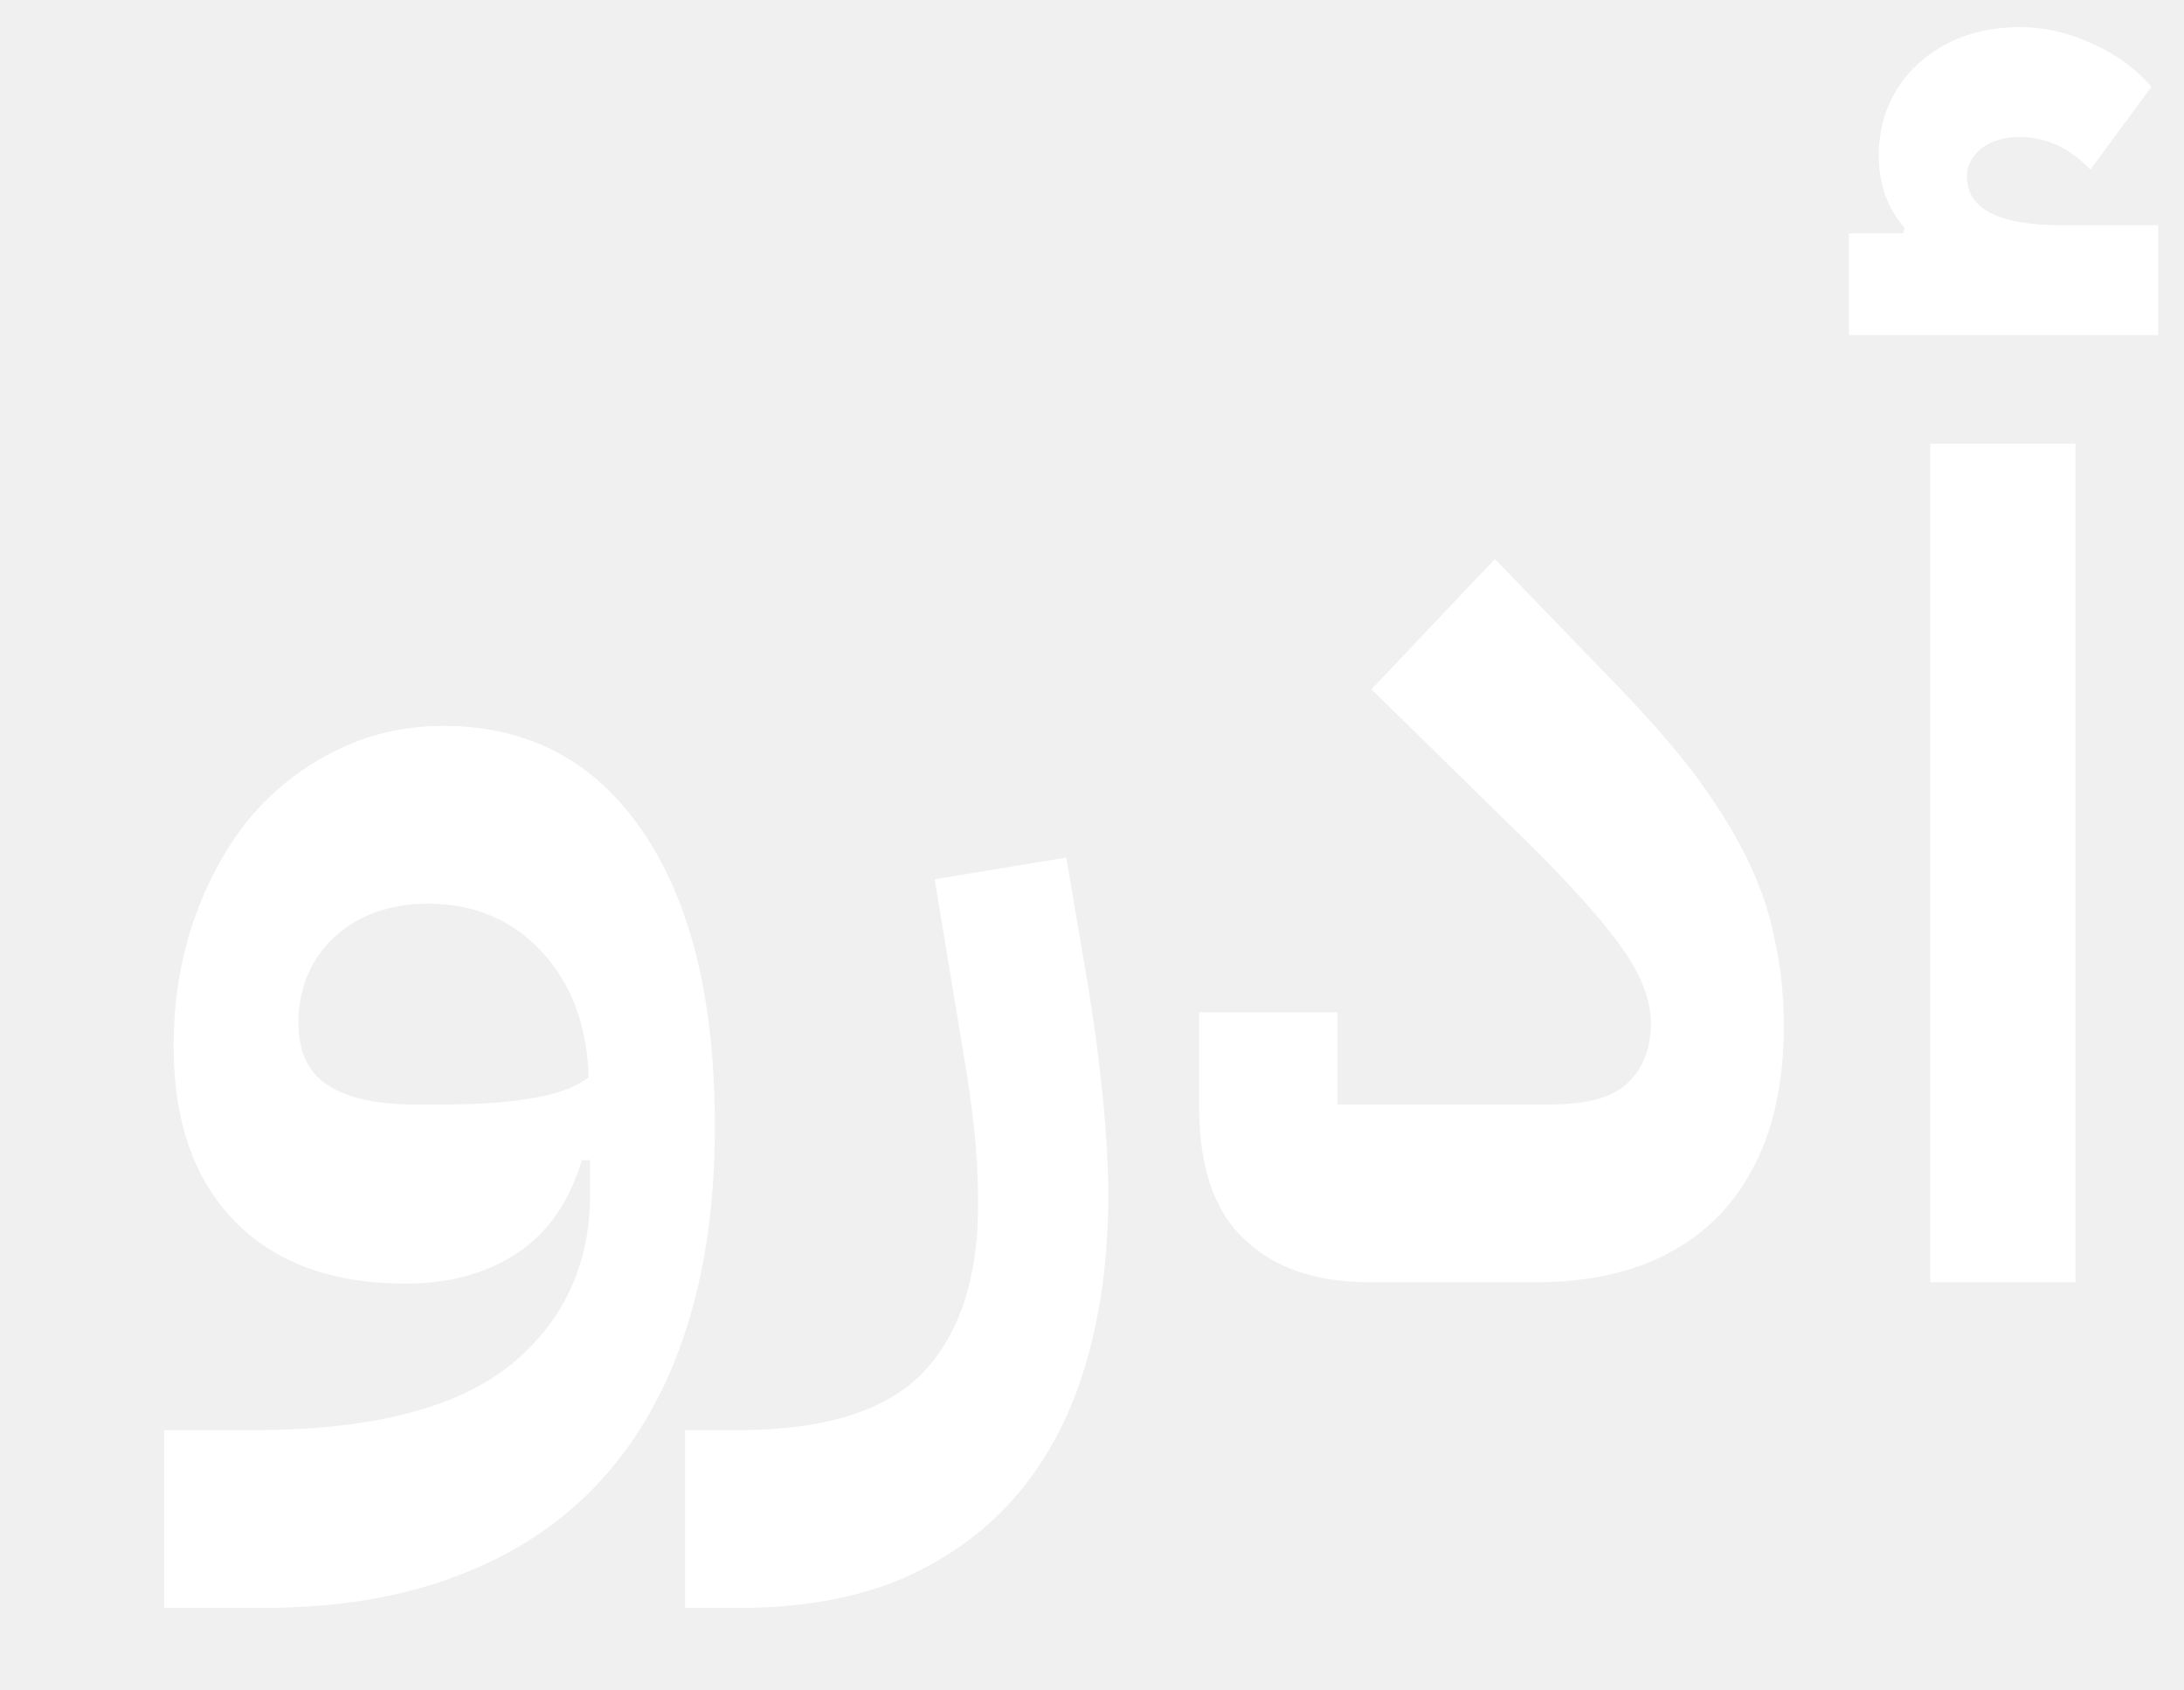
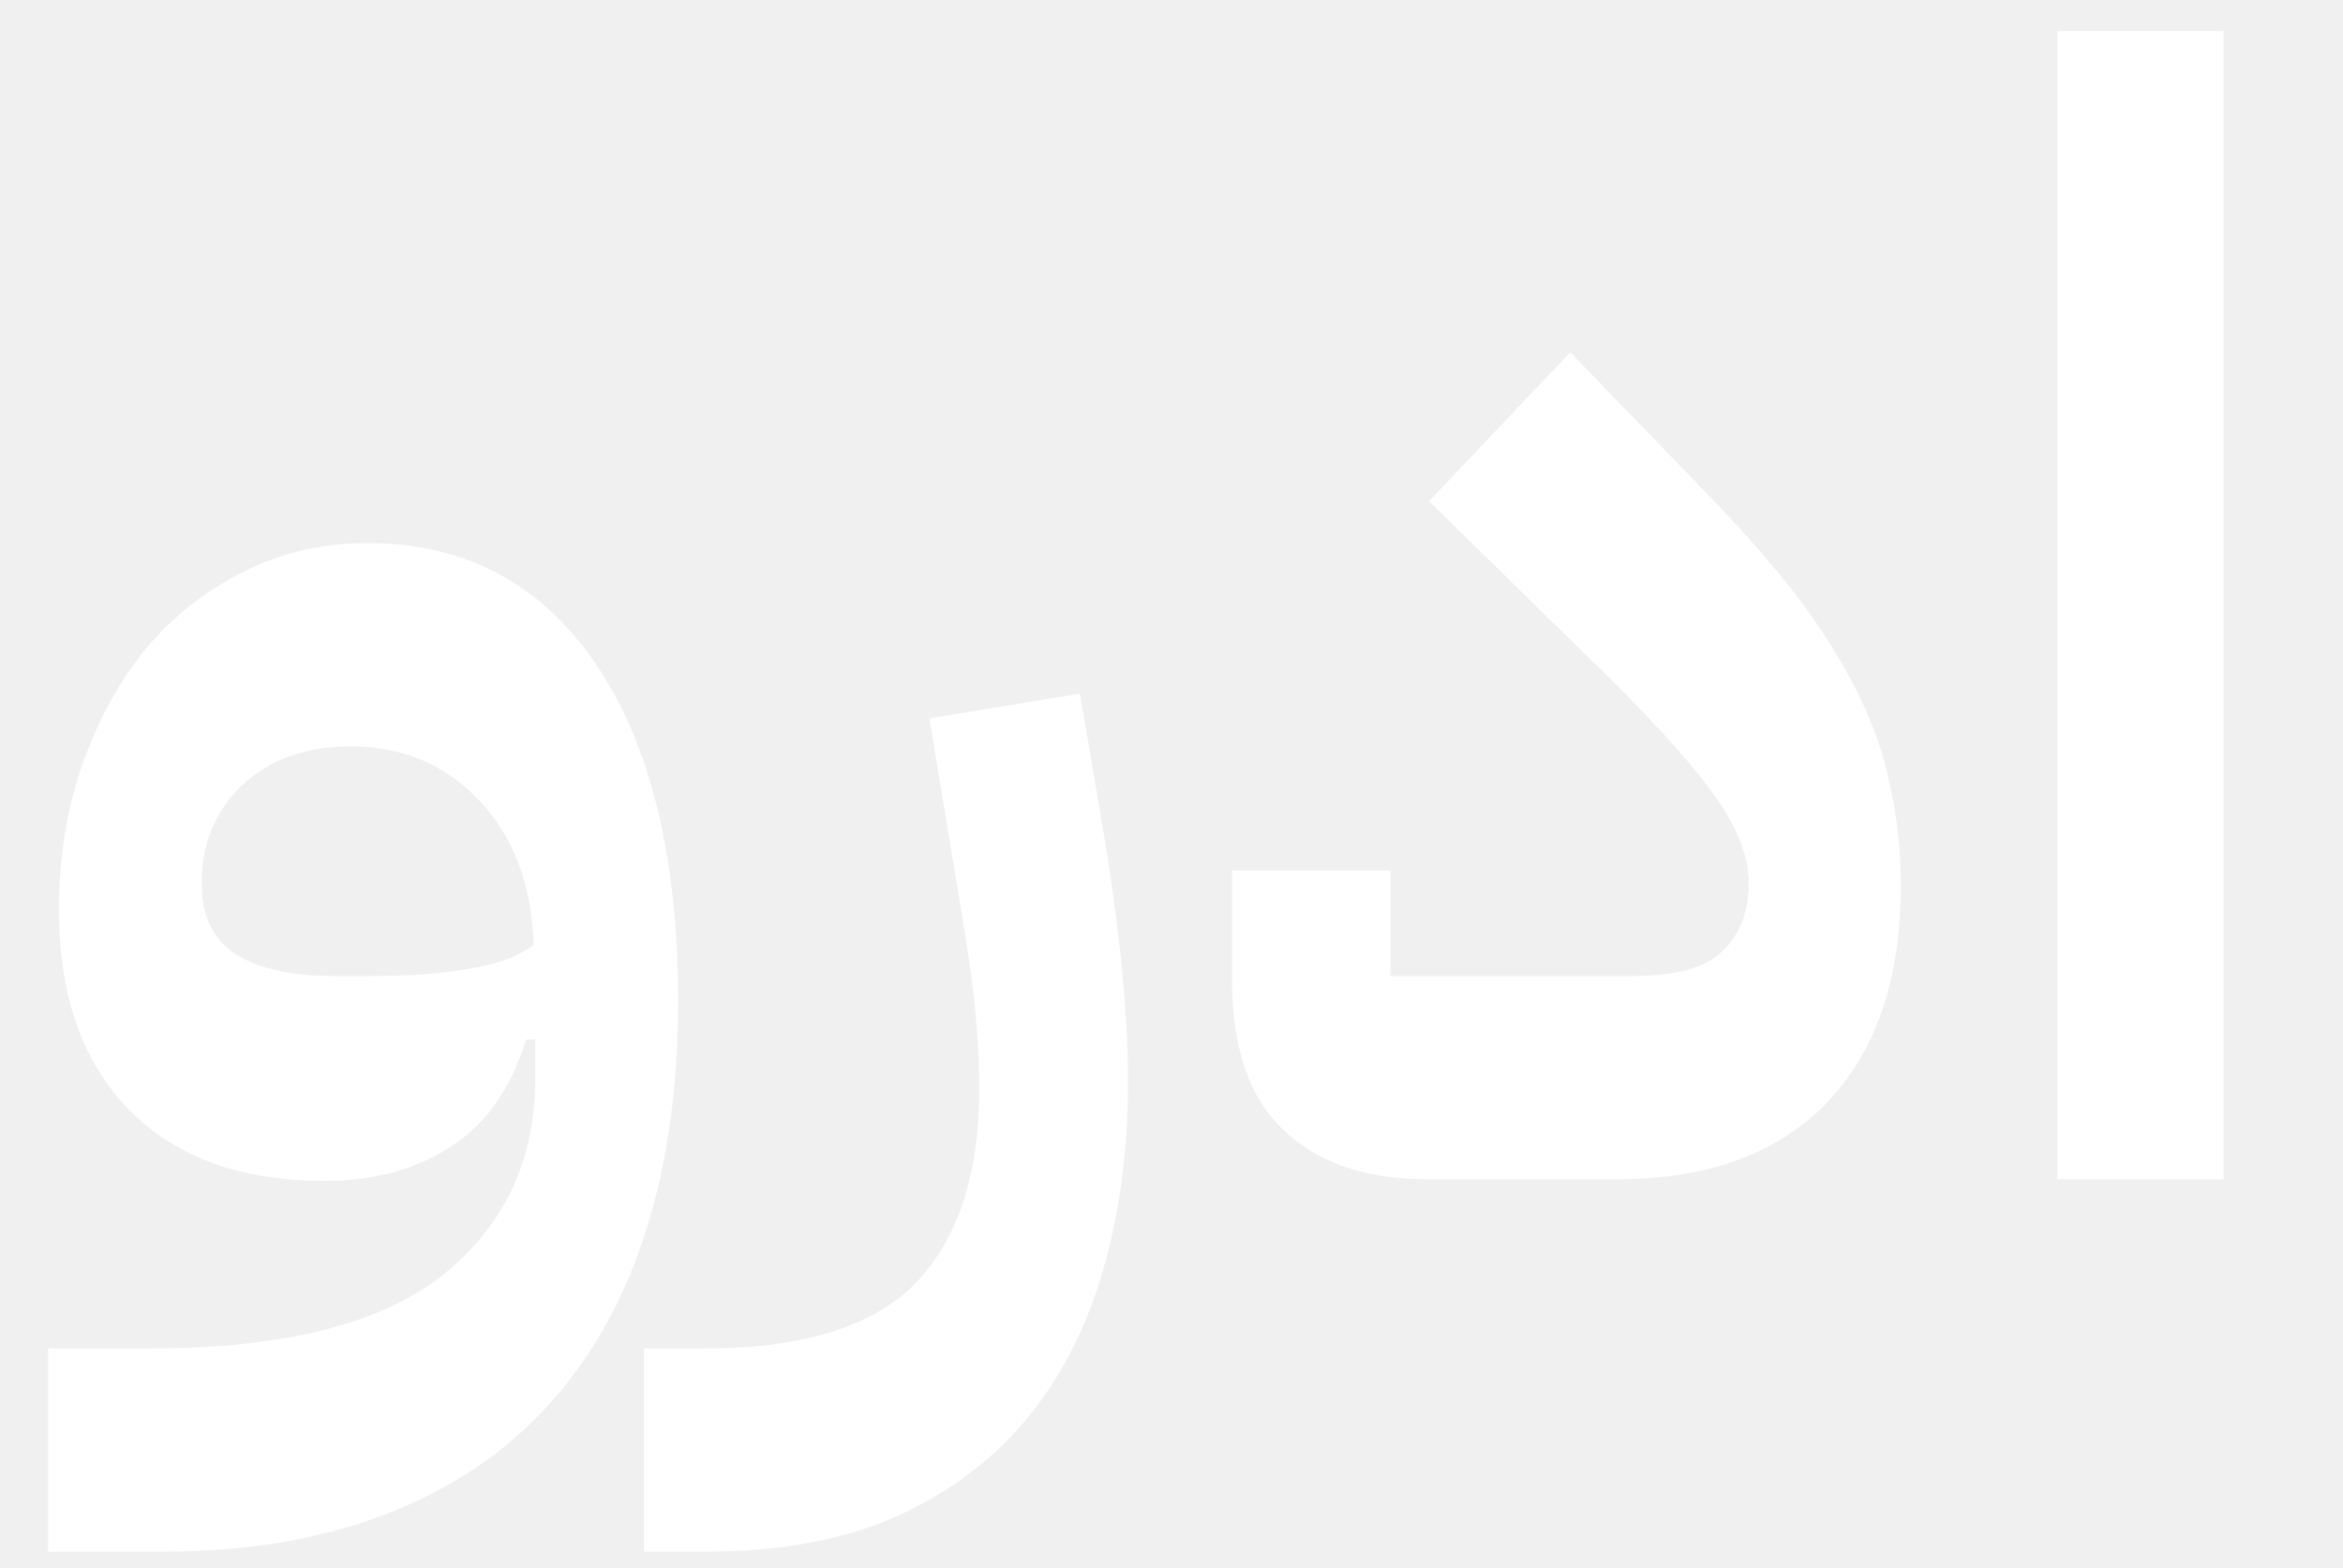
- <svg xmlns="http://www.w3.org/2000/svg" viewBox="-90 -945 1610 1245" role="img" aria-label="أدرو">
-   <path d="M415 109H454Q550 109 591 66Q632 22 631 -61Q631 -86 628 -114Q625 -141 620 -170L599 -297L696 -313L711 -225Q719 -177 723 -136Q727 -95 727 -64Q727 3 711 58Q695 114 662 154Q628 195 576 218Q525 240 455 240H415ZM920 0Q860 0 827 -32Q794 -63 794 -129V-199H896V-131H1052Q1094 -131 1110 -147Q1127 -163 1127 -191Q1127 -218 1103 -250Q1079 -283 1022 -338L921 -437L1012 -533L1099 -443Q1134 -407 1158 -376Q1182 -344 1197 -314Q1212 -284 1218 -254Q1225 -223 1225 -189Q1225 -100 1178 -50Q1130 0 1042 0ZM1333 -618H1440V0H1333ZM1273 -773H1313L1314 -777Q1295 -799 1295 -830Q1295 -871 1324 -898Q1354 -925 1399 -925Q1426 -925 1452 -913Q1479 -901 1496 -881L1451 -820Q1428 -844 1399 -844Q1382 -844 1371 -836Q1360 -827 1360 -815Q1360 -779 1430 -779H1501V-698H1273ZM31 109H97Q225 109 285 62Q345 14 345 -65V-90H339Q325 -44 292 -22Q258 1 209 1Q128 1 83 -45Q38 -91 38 -174Q38 -224 53 -267Q68 -310 94 -342Q121 -374 158 -392Q194 -410 237 -410Q331 -410 384 -332Q437 -254 437 -115Q437 -31 416 34Q395 100 353 146Q311 192 248 216Q186 240 104 240H31ZM237 -131Q278 -131 304 -136Q329 -140 344 -151Q342 -209 309 -244Q276 -279 226 -279Q183 -279 156 -254Q130 -229 130 -191Q130 -159 152 -145Q174 -131 216 -131Z" fill="#FFFFFF" />
+ <svg xmlns="http://www.w3.org/2000/svg" viewBox="0 -760 1510 1010" role="img" aria-label="ادرو">
+   <path d="M415 109H454Q550 109 591 66Q632 22 631 -61Q631 -86 628 -114Q625 -141 620 -170L599 -297L696 -313L711 -225Q719 -177 723 -136Q727 -95 727 -64Q727 3 711 58Q695 114 662 154Q628 195 576 218Q525 240 455 240H415ZM920 0Q860 0 827 -32Q794 -63 794 -129V-199H896V-131H1052Q1094 -131 1110 -147Q1127 -163 1127 -191Q1127 -218 1103 -250Q1079 -283 1022 -338L921 -437L1012 -533L1099 -443Q1134 -407 1158 -376Q1182 -344 1197 -314Q1212 -284 1218 -254Q1225 -223 1225 -189Q1225 -100 1178 -50Q1130 0 1042 0ZM1326 -740H1433V0H1326ZM31 109H97Q225 109 285 62Q345 14 345 -65V-90H339Q325 -44 292 -22Q258 1 209 1Q128 1 83 -45Q38 -91 38 -174Q38 -224 53 -267Q68 -310 94 -342Q121 -374 158 -392Q194 -410 237 -410Q331 -410 384 -332Q437 -254 437 -115Q437 -31 416 34Q395 100 353 146Q311 192 248 216Q186 240 104 240H31ZM237 -131Q278 -131 304 -136Q329 -140 344 -151Q342 -209 309 -244Q276 -279 226 -279Q183 -279 156 -254Q130 -229 130 -191Q130 -159 152 -145Q174 -131 216 -131Z" fill="#FFFFFF" />
</svg>
